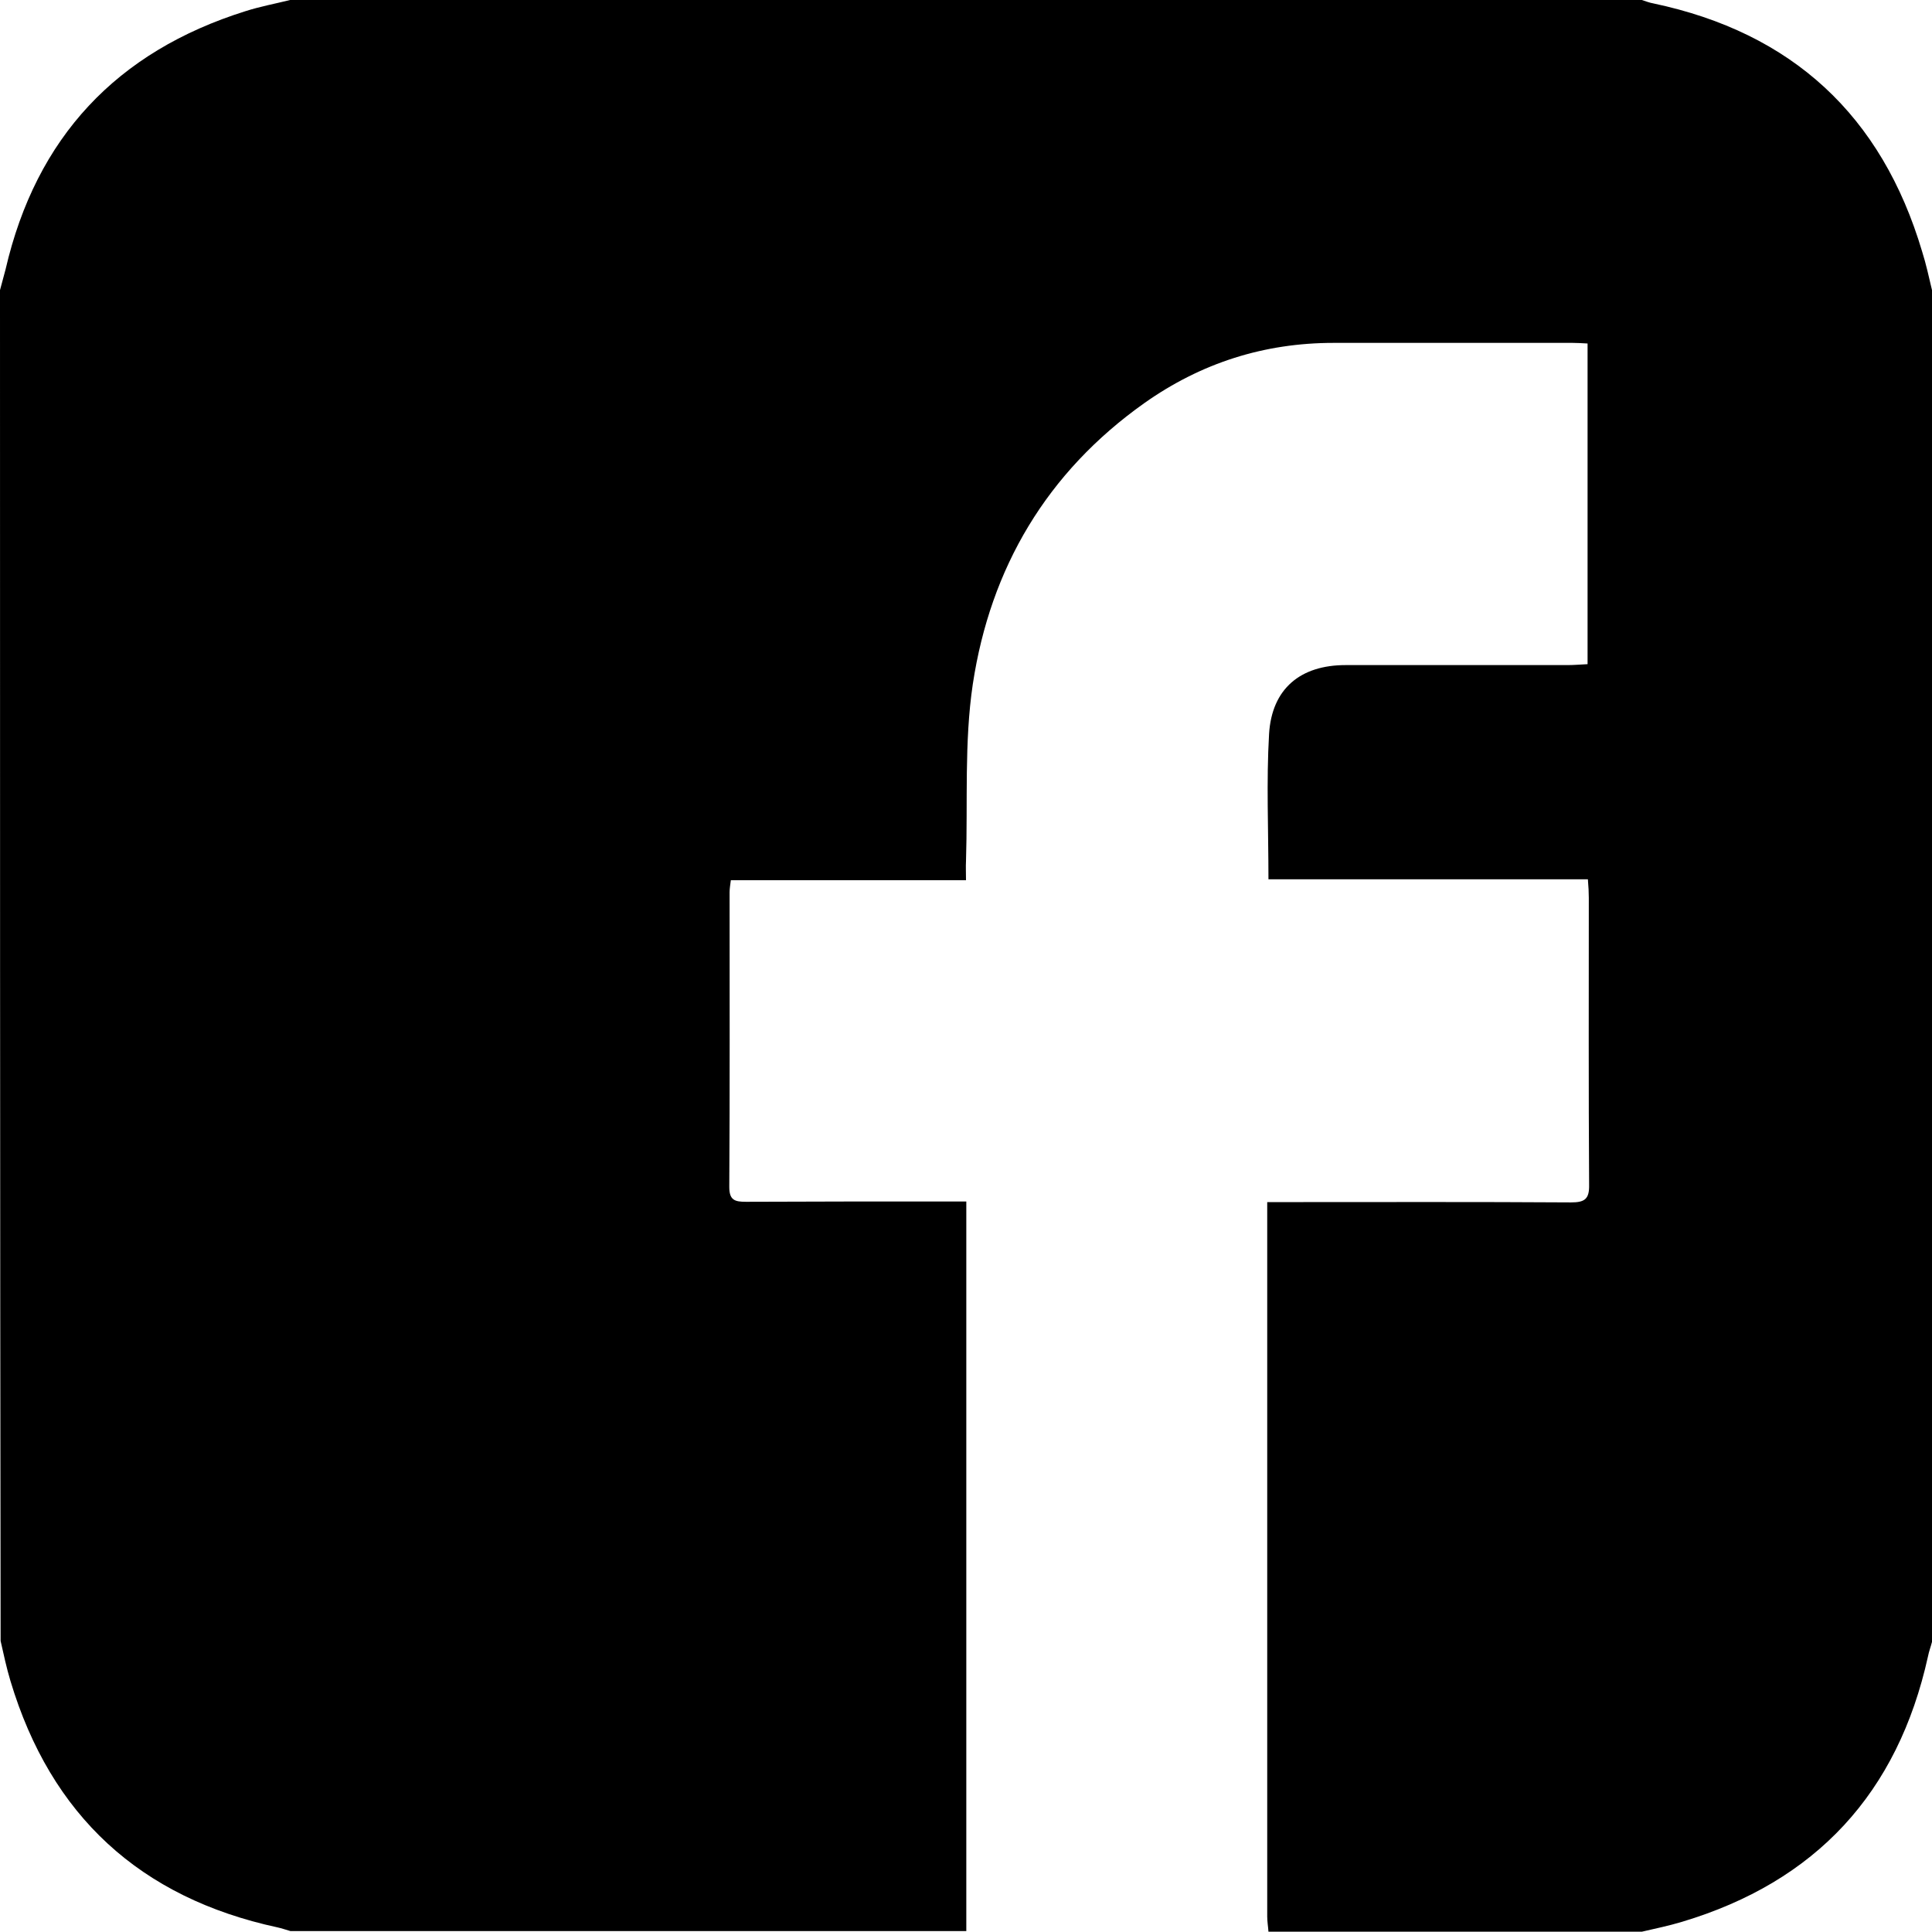
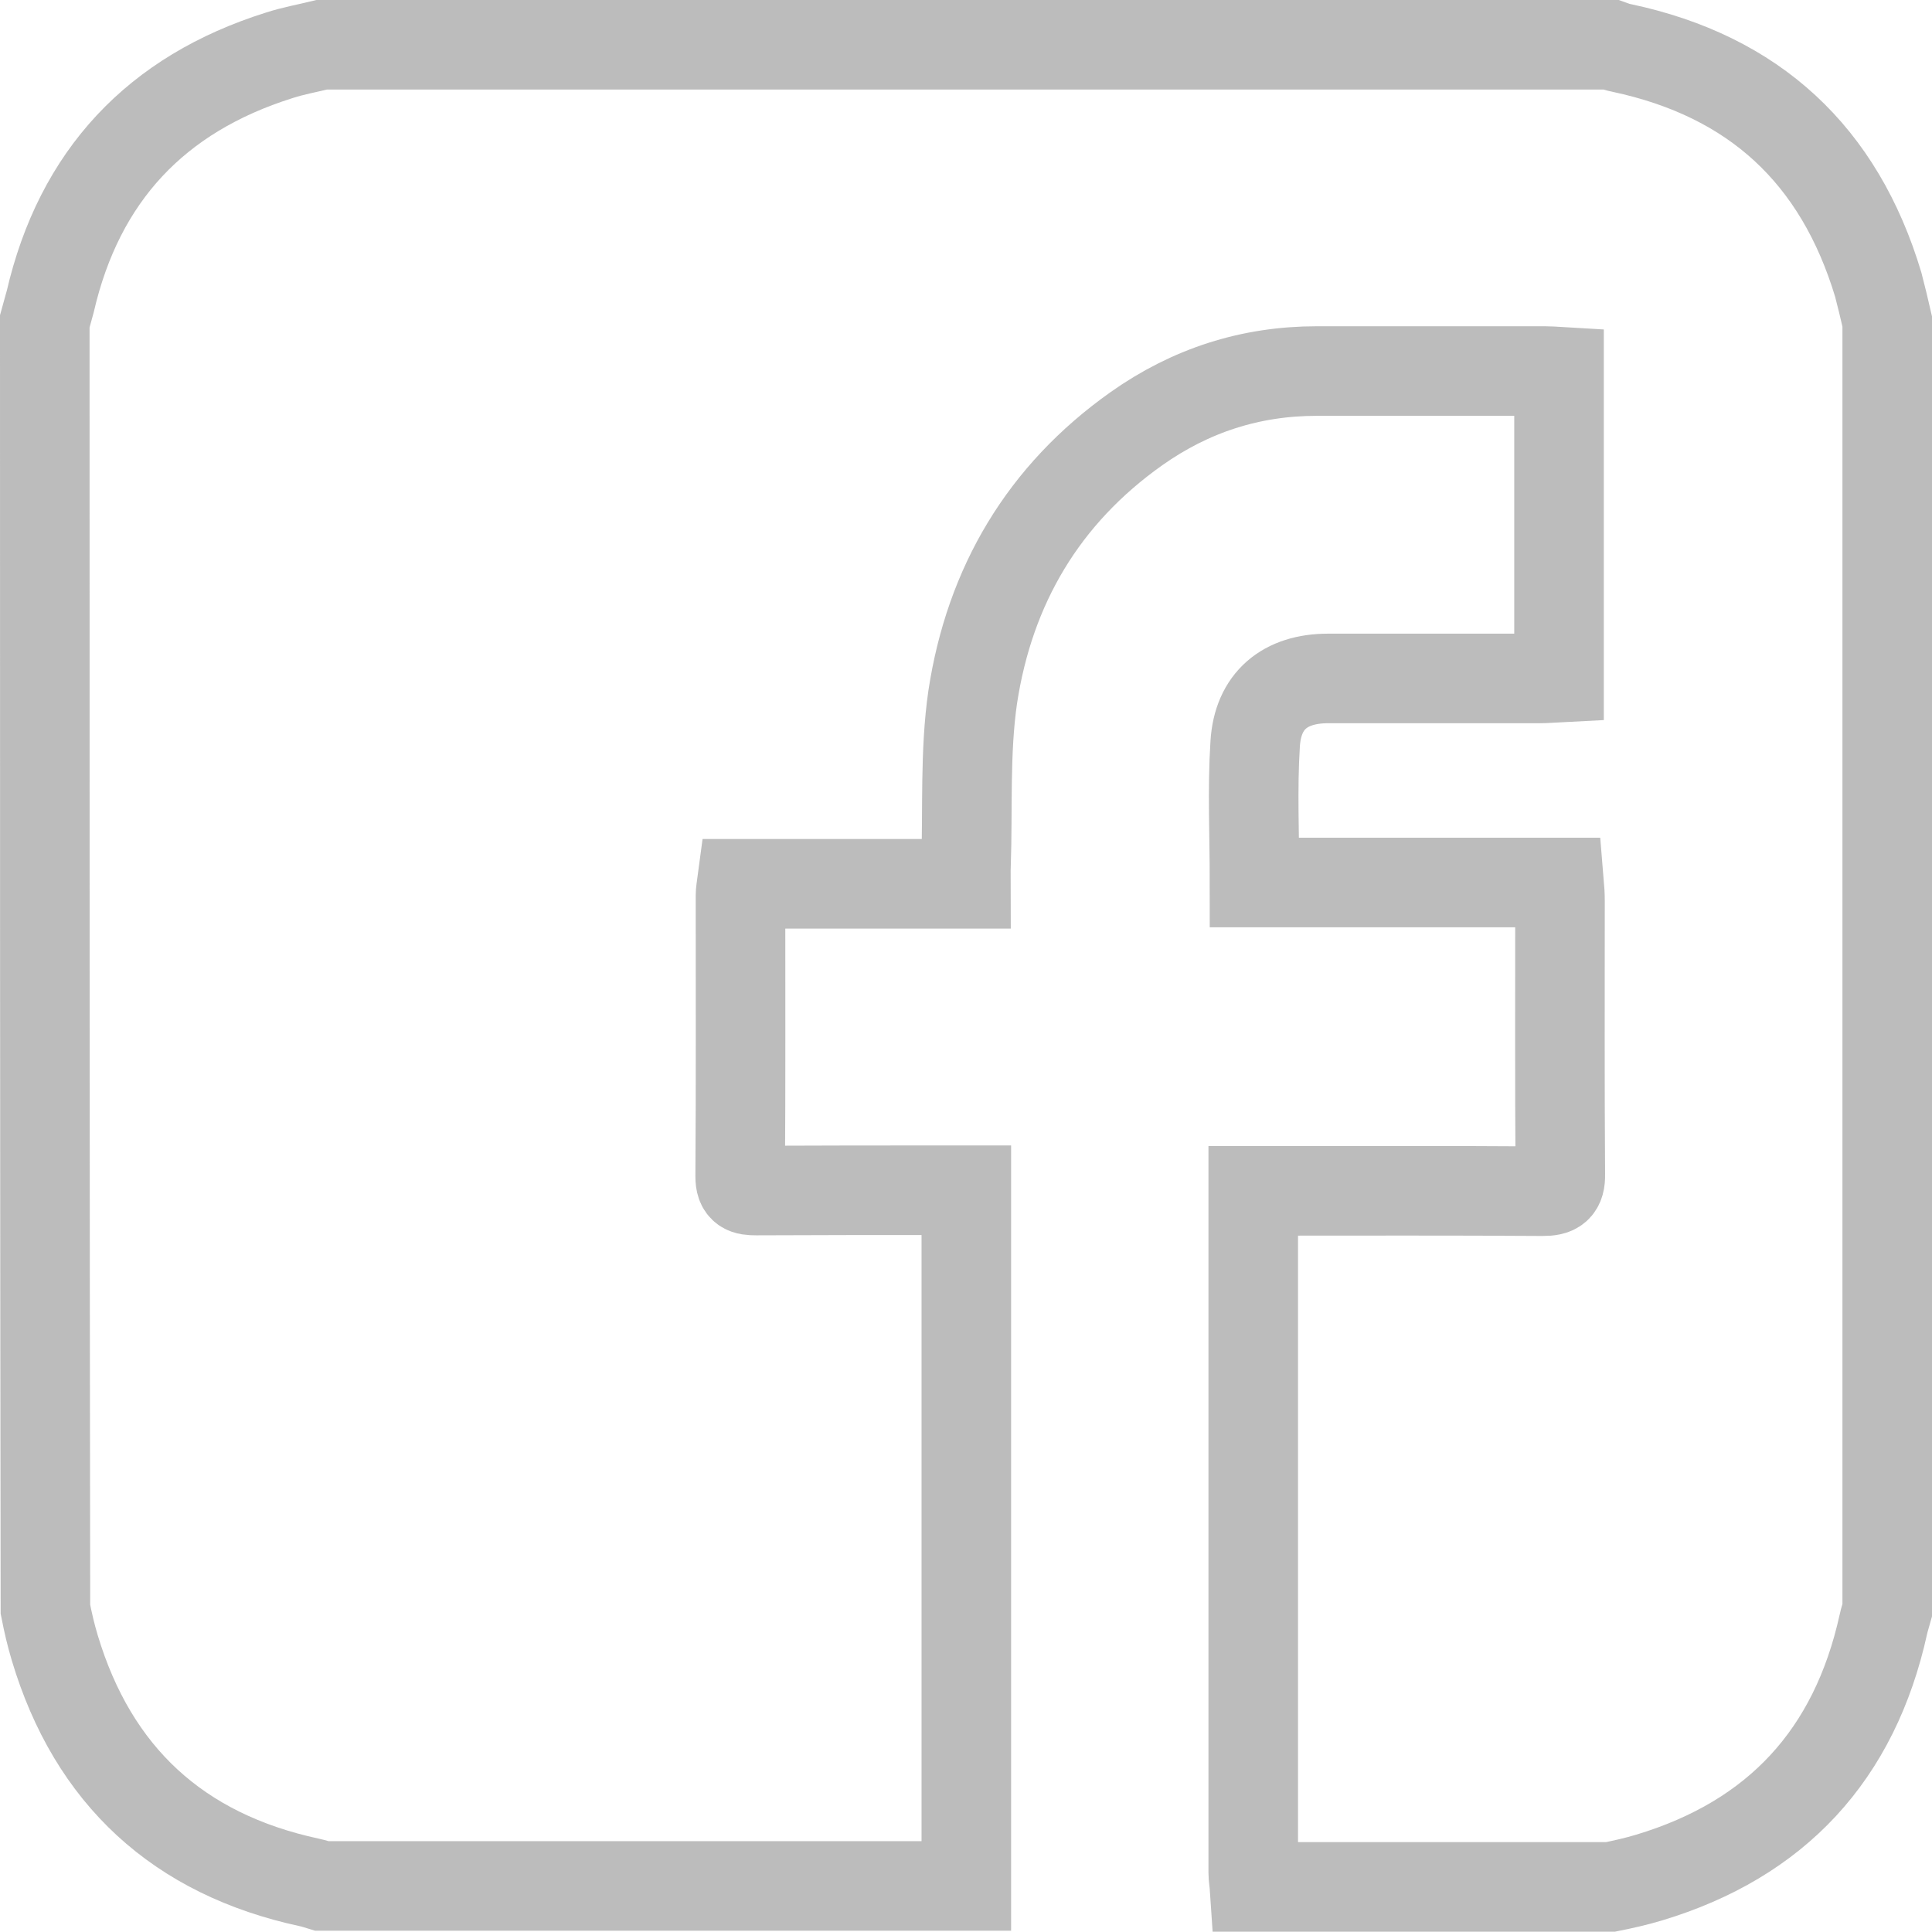
- <svg xmlns="http://www.w3.org/2000/svg" version="1.1" id="Layer_1" x="0px" y="0px" viewBox="0 0 626 626" enable-background="new 0 0 626 626" xml:space="preserve">
-   <path d="M626,94c0,146,0,292,0,438c-0.4,1.6-1,3.1-1.3,4.7c-9.8,44.3-36.3,73-79.7,86c-4.3,1.3-8.7,2.2-13,3.2c-40.3,0-80.7,0-121,0  c-0.1-1.6-0.4-3.3-0.4-4.9c0-75.2,0-150.3,0-225.5c0-1.8,0-3.6,0-6c2.5,0,4.5,0,6.4,0c30.7,0,61.3-0.1,92,0.1c4.4,0,6-1,5.9-5.7  c-0.2-31-0.1-62-0.1-93c0-1.8-0.1-3.5-0.3-6c-34.8,0-69.2,0-103.5,0c0-16.1-0.7-31.7,0.2-47.1c0.9-14.7,10.2-22.3,24.8-22.3  c24,0,48,0,72,0c2.1,0,4.2-0.2,6.4-0.3c0-34.9,0-69.2,0-103.9c-1.8-0.1-3.3-0.2-4.8-0.2c-25.8,0-51.7,0-77.5,0  c-22.5,0-42.9,6.5-61.3,19.5c-31.6,22.4-49.9,53.4-55.6,91.1c-2.8,18.8-1.6,38.2-2.2,57.3c-0.1,1.9,0,3.8,0,6.2c-25.9,0-51,0-76.2,0  c-0.2,1.6-0.4,2.8-0.4,3.9c0,31.8,0.1,63.7-0.1,95.5c0,4.3,1.8,4.8,5.4,4.8c21.7-0.1,43.3-0.1,65-0.1c2,0,3.9,0,6.4,0  c0,79.2,0,157.8,0,236.4c-73,0-146,0-219,0c-1.4-0.4-2.8-0.9-4.2-1.2c-44.5-9.6-73.4-36.2-86.5-79.8c-1.3-4.3-2.2-8.6-3.2-13  C0,386,0,240,0,94c0.6-2.2,1.2-4.4,1.8-6.7c9.9-42.8,36-70.6,77.8-83.7C84.3,2.1,89.2,1.2,94,0c146,0,292,0,438,0  c1.2,0.4,2.5,0.9,3.7,1.1c45,9.5,74,36.3,87.1,80.4C624.1,85.6,625,89.8,626,94z" />
+ <svg xmlns="http://www.w3.org/2000/svg" version="1.1" id="Layer_1" x="0px" y="0px" viewBox="-15 -14 604 603.9" enable-background="new -15 -14 604 603.9" xml:space="preserve">
+   <path fill="none" stroke="#BCBCBC" stroke-width="28" stroke-miterlimit="10" d="M575,86.5c0,134.3,0,268.7,0,403  c-0.4,1.5-0.9,2.8-1.2,4.3c-9,40.8-33.4,67.2-73.3,79.2c-4,1.2-8,2.1-12,2.9c-37.1,0-74.3,0-111.3,0c-0.1-1.5-0.4-3-0.4-4.5  c0-69.2,0-138.3,0-207.5c0-1.7,0-3.3,0-5.6c2.3,0,4.1,0,5.9,0c28.2,0,56.4-0.1,84.6,0.1c4,0,5.6-0.9,5.5-5.3  c-0.2-28.5-0.1-57-0.1-85.6c0-1.7-0.1-3.2-0.3-5.6c-32,0-63.7,0-95.2,0c0-14.8-0.7-29.2,0.2-43.3c0.8-13.6,9.4-20.5,22.8-20.5  c22.1,0,44.1,0,66.3,0c2,0,3.9-0.2,5.9-0.3c0-32.1,0-63.7,0-95.6c-1.7-0.1-3-0.2-4.4-0.2c-23.7,0-47.5,0-71.3,0  c-20.7,0-39.4,6-56.4,18c-29.1,20.6-45.9,49.1-51.2,83.9c-2.5,17.3-1.5,35.1-2.1,52.7c-0.1,1.8,0,3.5,0,5.7c-23.8,0-47,0-70.1,0  c-0.2,1.5-0.4,2.5-0.4,3.6c0,29.3,0.1,58.6-0.1,87.9c0,4,1.7,4.4,5,4.4c20-0.1,39.8-0.1,59.8-0.1c1.9,0,3.6,0,5.9,0  c0,72.8,0,145.2,0,217.5c-67.2,0-134.3,0-201.5,0c-1.3-0.4-2.5-0.8-3.9-1.1c-40.9-8.8-67.6-33.3-79.6-73.4c-1.2-4-2.1-7.9-2.9-12  C-1,355.2-1,220.8-1,86.5c0.6-2.1,1.1-4,1.7-6.2c9.1-39.3,33.1-64.9,71.6-77c4.3-1.4,8.8-2.2,13.3-3.3c134.3,0,268.7,0,403,0  c1.1,0.4,2.3,0.8,3.4,1c41.4,8.8,68,33.4,80.2,74C573.2,78.8,574.1,82.6,575,86.5z" />
</svg>
